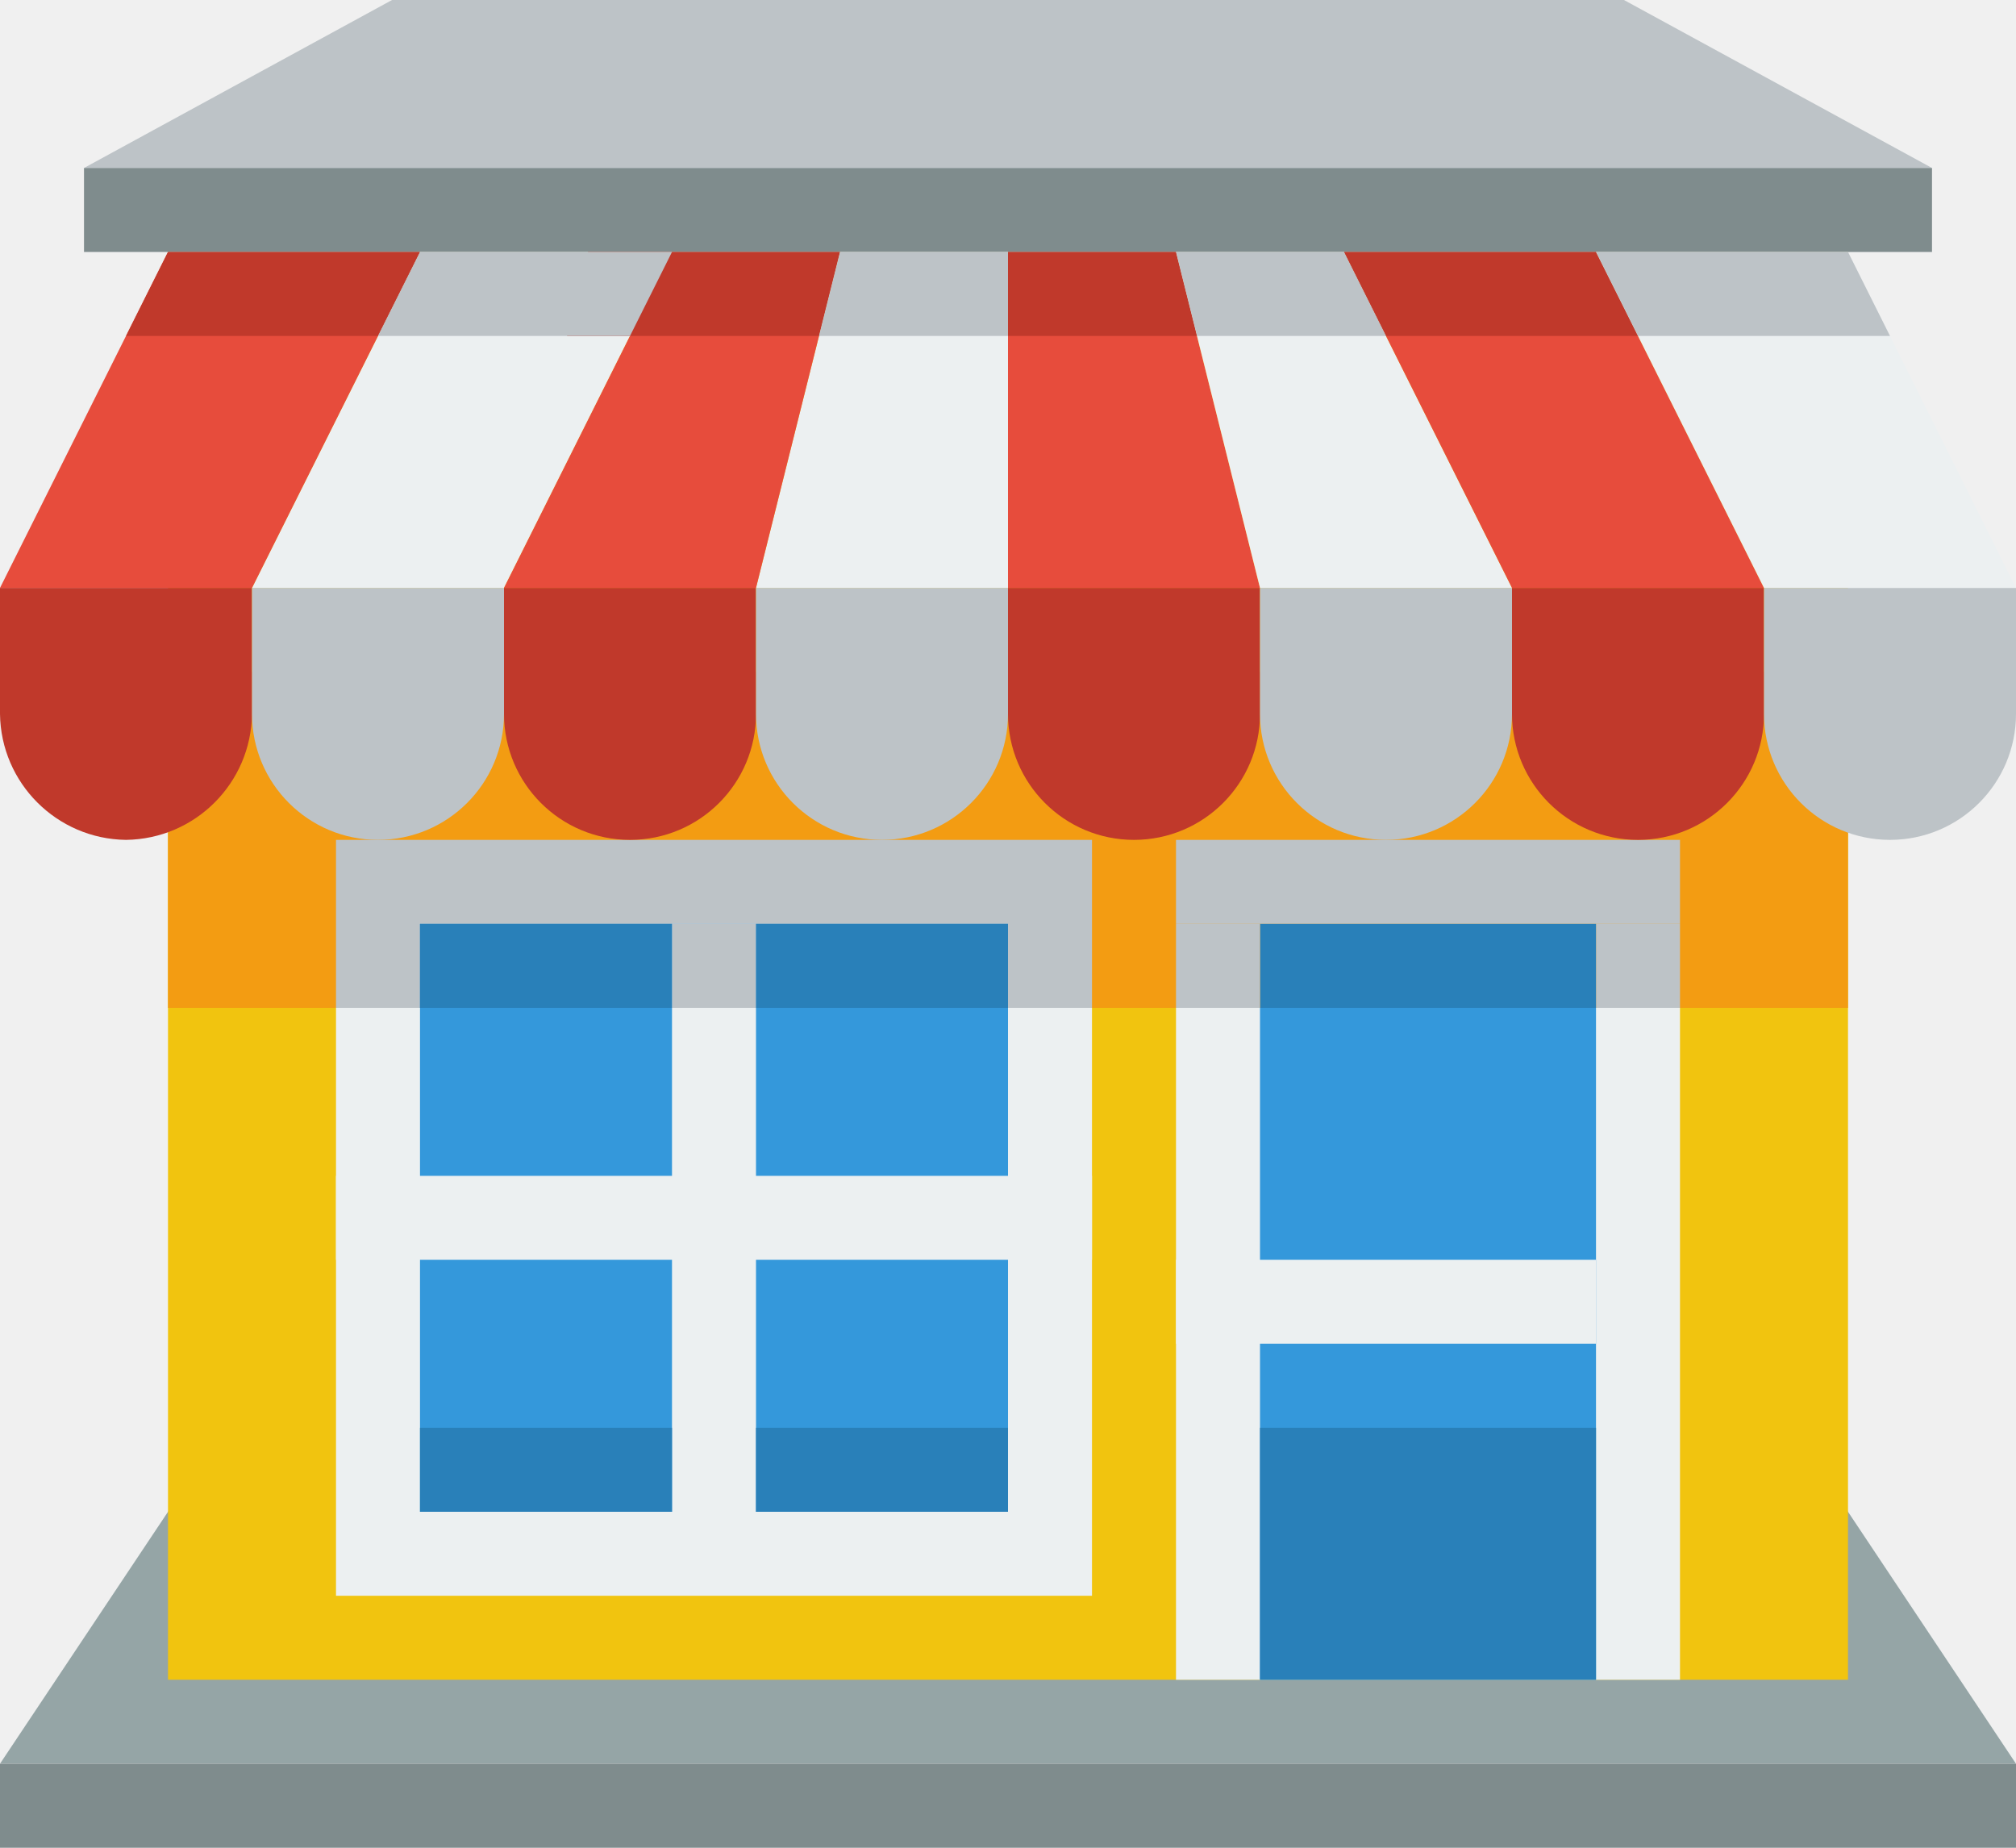
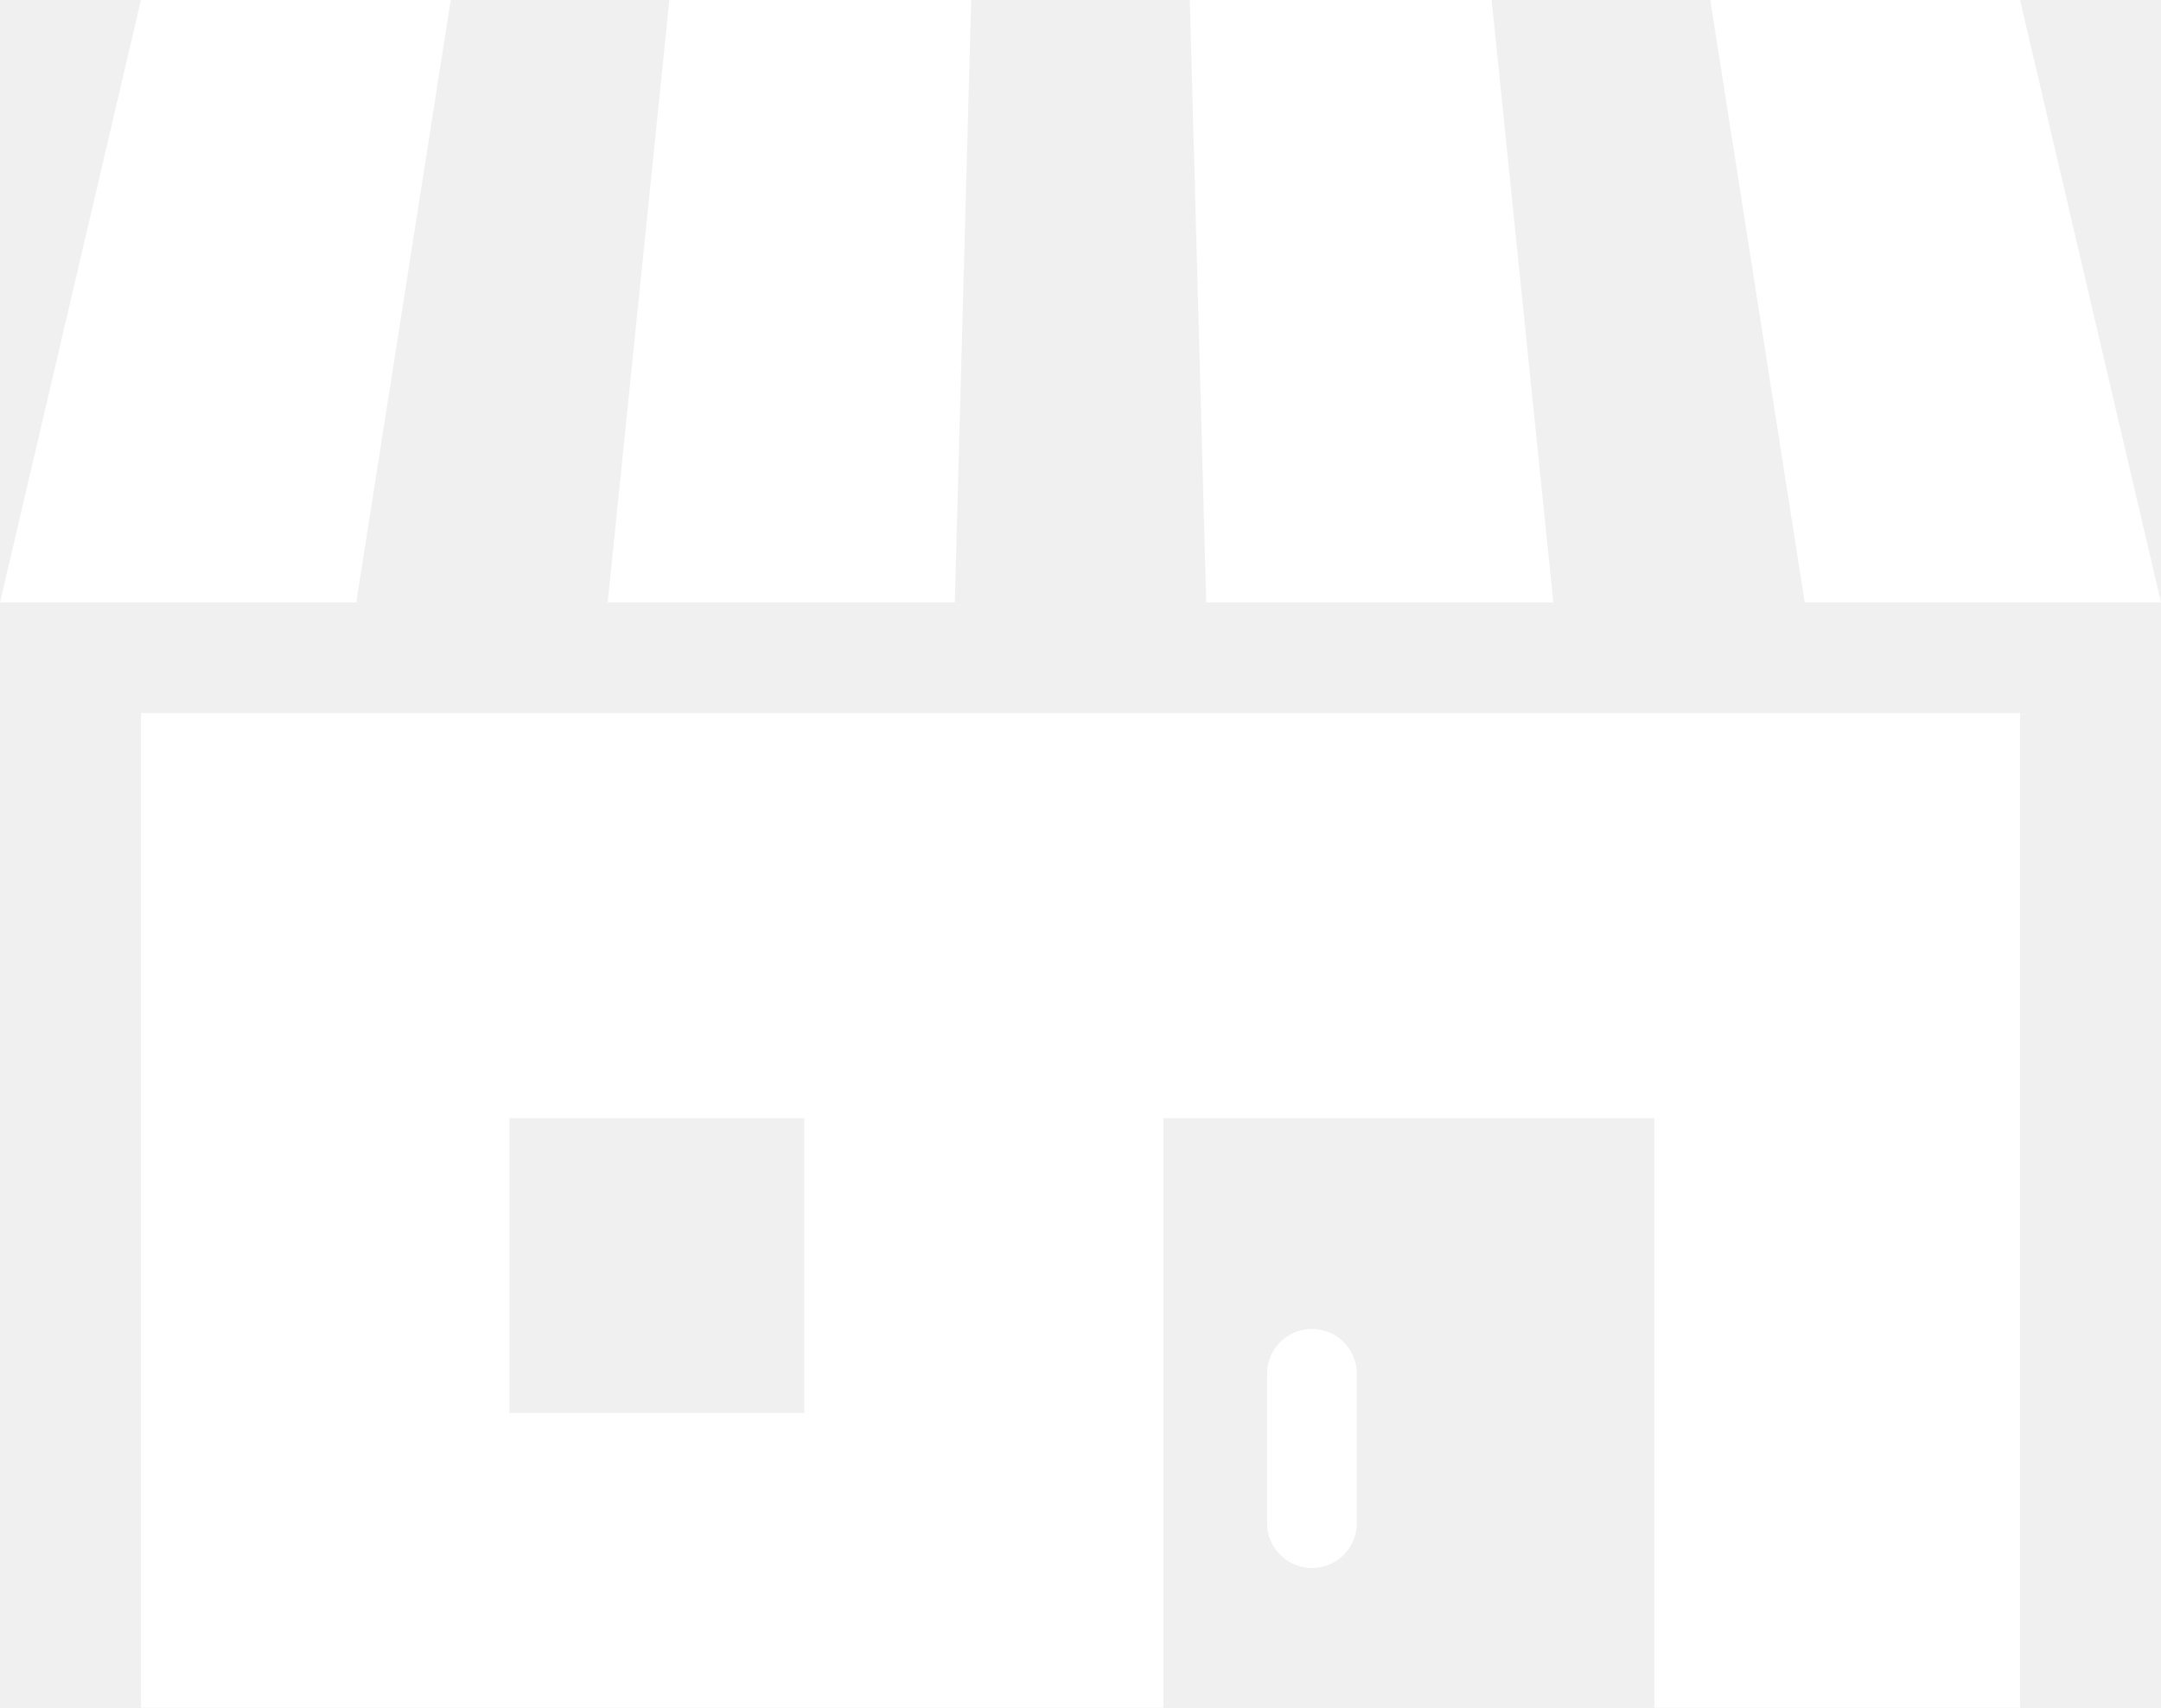
- <svg xmlns="http://www.w3.org/2000/svg" width="24" height="22" viewBox="0 0 24 22">
-   <g id="shop-svgrepo-com" transform="translate(0 -1029.4)">
-     <path id="Path_1" data-name="Path 1" d="M0,1050.4H24l-4-6H4l-4,6" fill="#95a5a6" />
-     <g id="Group_1" data-name="Group 1">
-       <rect id="Rectangle_1" data-name="Rectangle 1" width="20" height="17" transform="translate(2 1032.4)" fill="#f1c40f" />
-       <rect id="Rectangle_2" data-name="Rectangle 2" width="9" height="9" transform="translate(4 1039.4)" fill="#ecf0f1" />
-       <rect id="Rectangle_3" data-name="Rectangle 3" width="6" height="9" transform="translate(14 1040.4)" fill="#ecf0f1" />
-       <rect id="Rectangle_4" data-name="Rectangle 4" width="20" height="4" transform="translate(2 1037.4)" fill="#f39c12" />
-       <rect id="Rectangle_5" data-name="Rectangle 5" width="6" height="1" transform="translate(14 1039.4)" fill="#bdc3c7" />
-       <rect id="Rectangle_6" data-name="Rectangle 6" width="9" height="2" transform="translate(4 1039.4)" fill="#bdc3c7" />
-       <path id="Path_2" data-name="Path 2" d="M0,1036.4v1.5a1.519,1.519,0,0,0,1.5,1.5,1.519,1.519,0,0,0,1.5-1.5v-1.5H0Z" fill="#c0392b" />
-       <path id="Path_3" data-name="Path 3" d="M3,1036.4v1.5a1.5,1.5,0,0,0,3,0v-1.5H3Z" fill="#bdc3c7" />
-       <path id="Path_4" data-name="Path 4" d="M6,1036.4v1.5a1.5,1.5,0,0,0,3,0v-1.5H6Z" fill="#c0392b" />
-       <path id="Path_5" data-name="Path 5" d="M9,1036.4v1.5a1.5,1.5,0,0,0,3,0v-1.5H9Z" fill="#bdc3c7" />
-       <path id="Path_6" data-name="Path 6" d="M12,1036.4v1.5a1.5,1.5,0,0,0,3,0v-1.5H12Z" fill="#c0392b" />
-       <path id="Path_7" data-name="Path 7" d="M15,1036.4v1.5a1.5,1.5,0,0,0,3,0v-1.5H15Z" fill="#bdc3c7" />
-       <path id="Path_8" data-name="Path 8" d="M18,1036.4v1.5a1.5,1.5,0,0,0,3,0v-1.5H18Z" fill="#c0392b" />
-       <path id="Path_9" data-name="Path 9" d="M21,1036.4v1.5a1.5,1.5,0,0,0,3,0v-1.5H21Z" fill="#bdc3c7" />
-       <path id="Path_10" data-name="Path 10" d="M10,1032.4h2v4H9Z" fill="#ecf0f1" />
-       <path id="Path_11" data-name="Path 11" d="M12,1032.4h2l1,4H12Z" fill="#e74c3c" />
-       <path id="Path_12" data-name="Path 12" d="M5,1032.4H8l-2,4H3Z" fill="#ecf0f1" />
-       <path id="Path_13" data-name="Path 13" d="M8,1032.4h2l-1,4H6Z" fill="#e74c3c" />
-       <path id="Path_14" data-name="Path 14" d="M16,1032.4H14l1,4h3Z" fill="#ecf0f1" />
-       <path id="Path_15" data-name="Path 15" d="M19,1032.4H16l2,4h3Z" fill="#e74c3c" />
-       <path id="Path_16" data-name="Path 16" d="M2,1032.4H5l-2,4H0Z" fill="#e74c3c" />
-       <path id="Path_17" data-name="Path 17" d="M22,1032.4H19l2,4h3Z" fill="#ecf0f1" />
-       <rect id="Rectangle_7" data-name="Rectangle 7" width="4" height="8" transform="translate(15 1041.4)" fill="#3498db" />
-       <rect id="Rectangle_8" data-name="Rectangle 8" width="5" height="1" transform="translate(14 1044.4)" fill="#ecf0f1" />
-       <rect id="Rectangle_9" data-name="Rectangle 9" width="1" height="1" transform="translate(19 1040.4)" fill="#bdc3c7" />
-       <rect id="Rectangle_10" data-name="Rectangle 10" width="4" height="1" transform="translate(15 1040.4)" fill="#2980b9" />
-       <rect id="Rectangle_11" data-name="Rectangle 11" width="1" height="1" transform="translate(14 1040.4)" fill="#bdc3c7" />
-       <rect id="Rectangle_12" data-name="Rectangle 12" width="7" height="7" transform="translate(5 1040.4)" fill="#3498db" />
-     </g>
-     <g id="Group_2" data-name="Group 2">
-       <rect id="Rectangle_13" data-name="Rectangle 13" width="9" height="1" transform="translate(4 1043.4)" fill="#ecf0f1" />
-       <rect id="Rectangle_14" data-name="Rectangle 14" width="1" height="7" transform="translate(8 1040.4)" fill="#ecf0f1" />
-       <path id="Path_18" data-name="Path 18" d="M1,1032.4H23l-3.667-2H4.667L1,1032.4" fill="#ecf0f1" />
-     </g>
-     <rect id="Rectangle_15" data-name="Rectangle 15" width="1" height="1" transform="translate(8 1040.4)" fill="#bdc3c7" />
-     <path id="Path_19" data-name="Path 19" d="M1,1031.4H23l-3.667-2H4.667L1,1031.4" fill="#bdc3c7" />
-     <g id="Group_3" data-name="Group 3">
-       <rect id="Rectangle_16" data-name="Rectangle 16" width="22" height="1" transform="translate(1 1031.4)" fill="#7f8c8d" />
-       <rect id="Rectangle_17" data-name="Rectangle 17" width="4" height="3" transform="translate(15 1046.4)" fill="#2980b9" />
-       <rect id="Rectangle_18" data-name="Rectangle 18" width="24" height="1" transform="translate(0 1050.4)" fill="#7f8c8d" />
-       <path id="Path_20" data-name="Path 20" d="M5,12v1H8V12Zm4,0v1h3V12Z" transform="translate(0 1028.4)" fill="#2980b9" />
-       <path id="Path_21" data-name="Path 21" d="M5,1046.4v1H8v-1Zm4,0v1h3v-1Z" fill="#2980b9" />
-       <path id="Path_22" data-name="Path 22" d="M2,1032.4l-.5,1h3l.5-1Zm5,0-.25,1h3l.25-1Zm5,0v1h2.25l-.25-1Zm4,0,.5,1h3l-.5-1Z" fill="#c0392b" />
-       <path id="Path_23" data-name="Path 23" d="M5,1032.4l-.5,1h3l.5-1Zm5,0-.25,1H12v-1Zm4,0,.25,1H16.5l-.5-1Zm5,0,.5,1h3l-.5-1Z" fill="#bdc3c7" />
-     </g>
+ <svg xmlns="http://www.w3.org/2000/svg" width="512" height="404.622" viewBox="0 0 512 404.622">
+   <g id="shop-1-svgrepo-com" transform="translate(0 -53.689)">
+     <path id="Path_1" data-name="Path 1" d="M33.394,458.311H275.641V318.635H391.964V458.311h86.642V222.61H33.394Zm87.3-139.676h69.838v69.838H120.69Z" fill="#fff" />
+     <path id="Path_2" data-name="Path 2" d="M310.836,368.565a10.644,10.644,0,0,0-10.64,10.644v35.46a10.639,10.639,0,0,0,21.277,0v-35.46A10.644,10.644,0,0,0,310.836,368.565Z" fill="#fff" />
+     <path id="Path_3" data-name="Path 3" d="M230.1,53.689H158.593L143.977,196.421H226.22Z" fill="#fff" />
+     <path id="Path_4" data-name="Path 4" d="M368.026,196.421,353.408,53.689H281.9l3.885,142.732Z" fill="#fff" />
+     <path id="Path_5" data-name="Path 5" d="M512,196.421,478.606,53.689h-73.4l22.384,142.732Z" fill="#fff" />
+     <path id="Path_6" data-name="Path 6" d="M106.794,53.689h-73.4L0,196.421H84.409Z" fill="#fff" />
  </g>
</svg>
